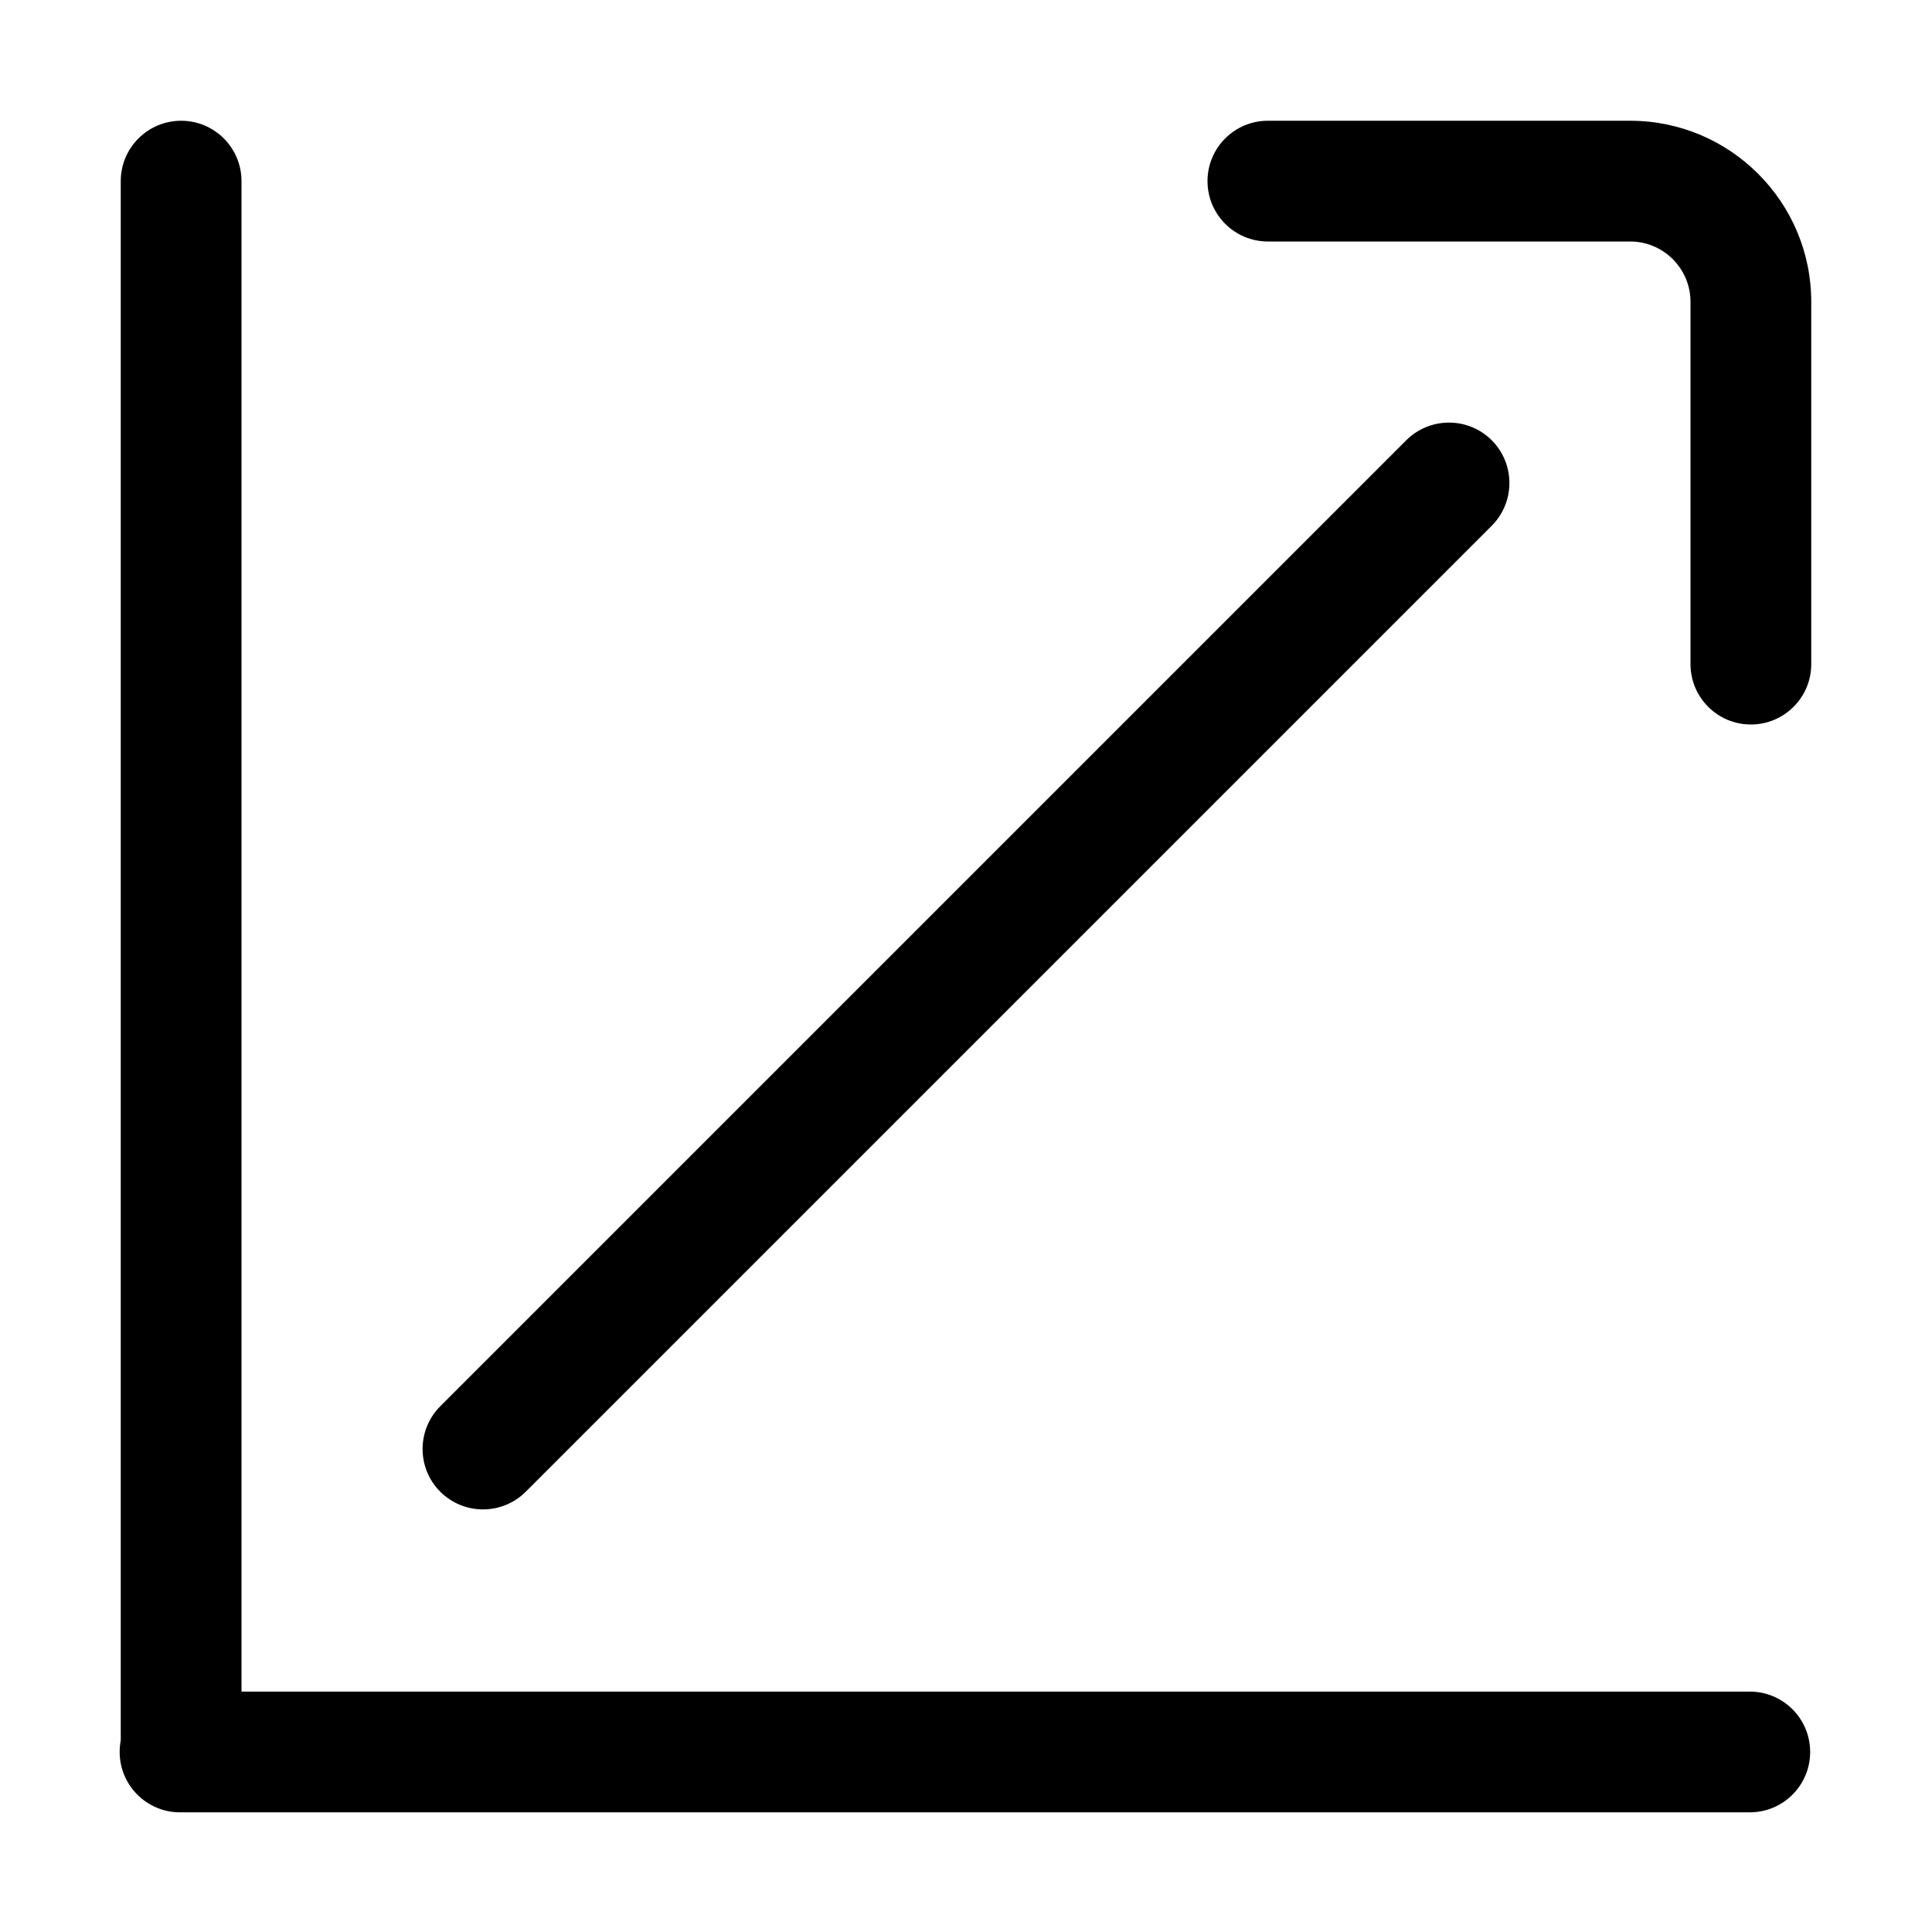
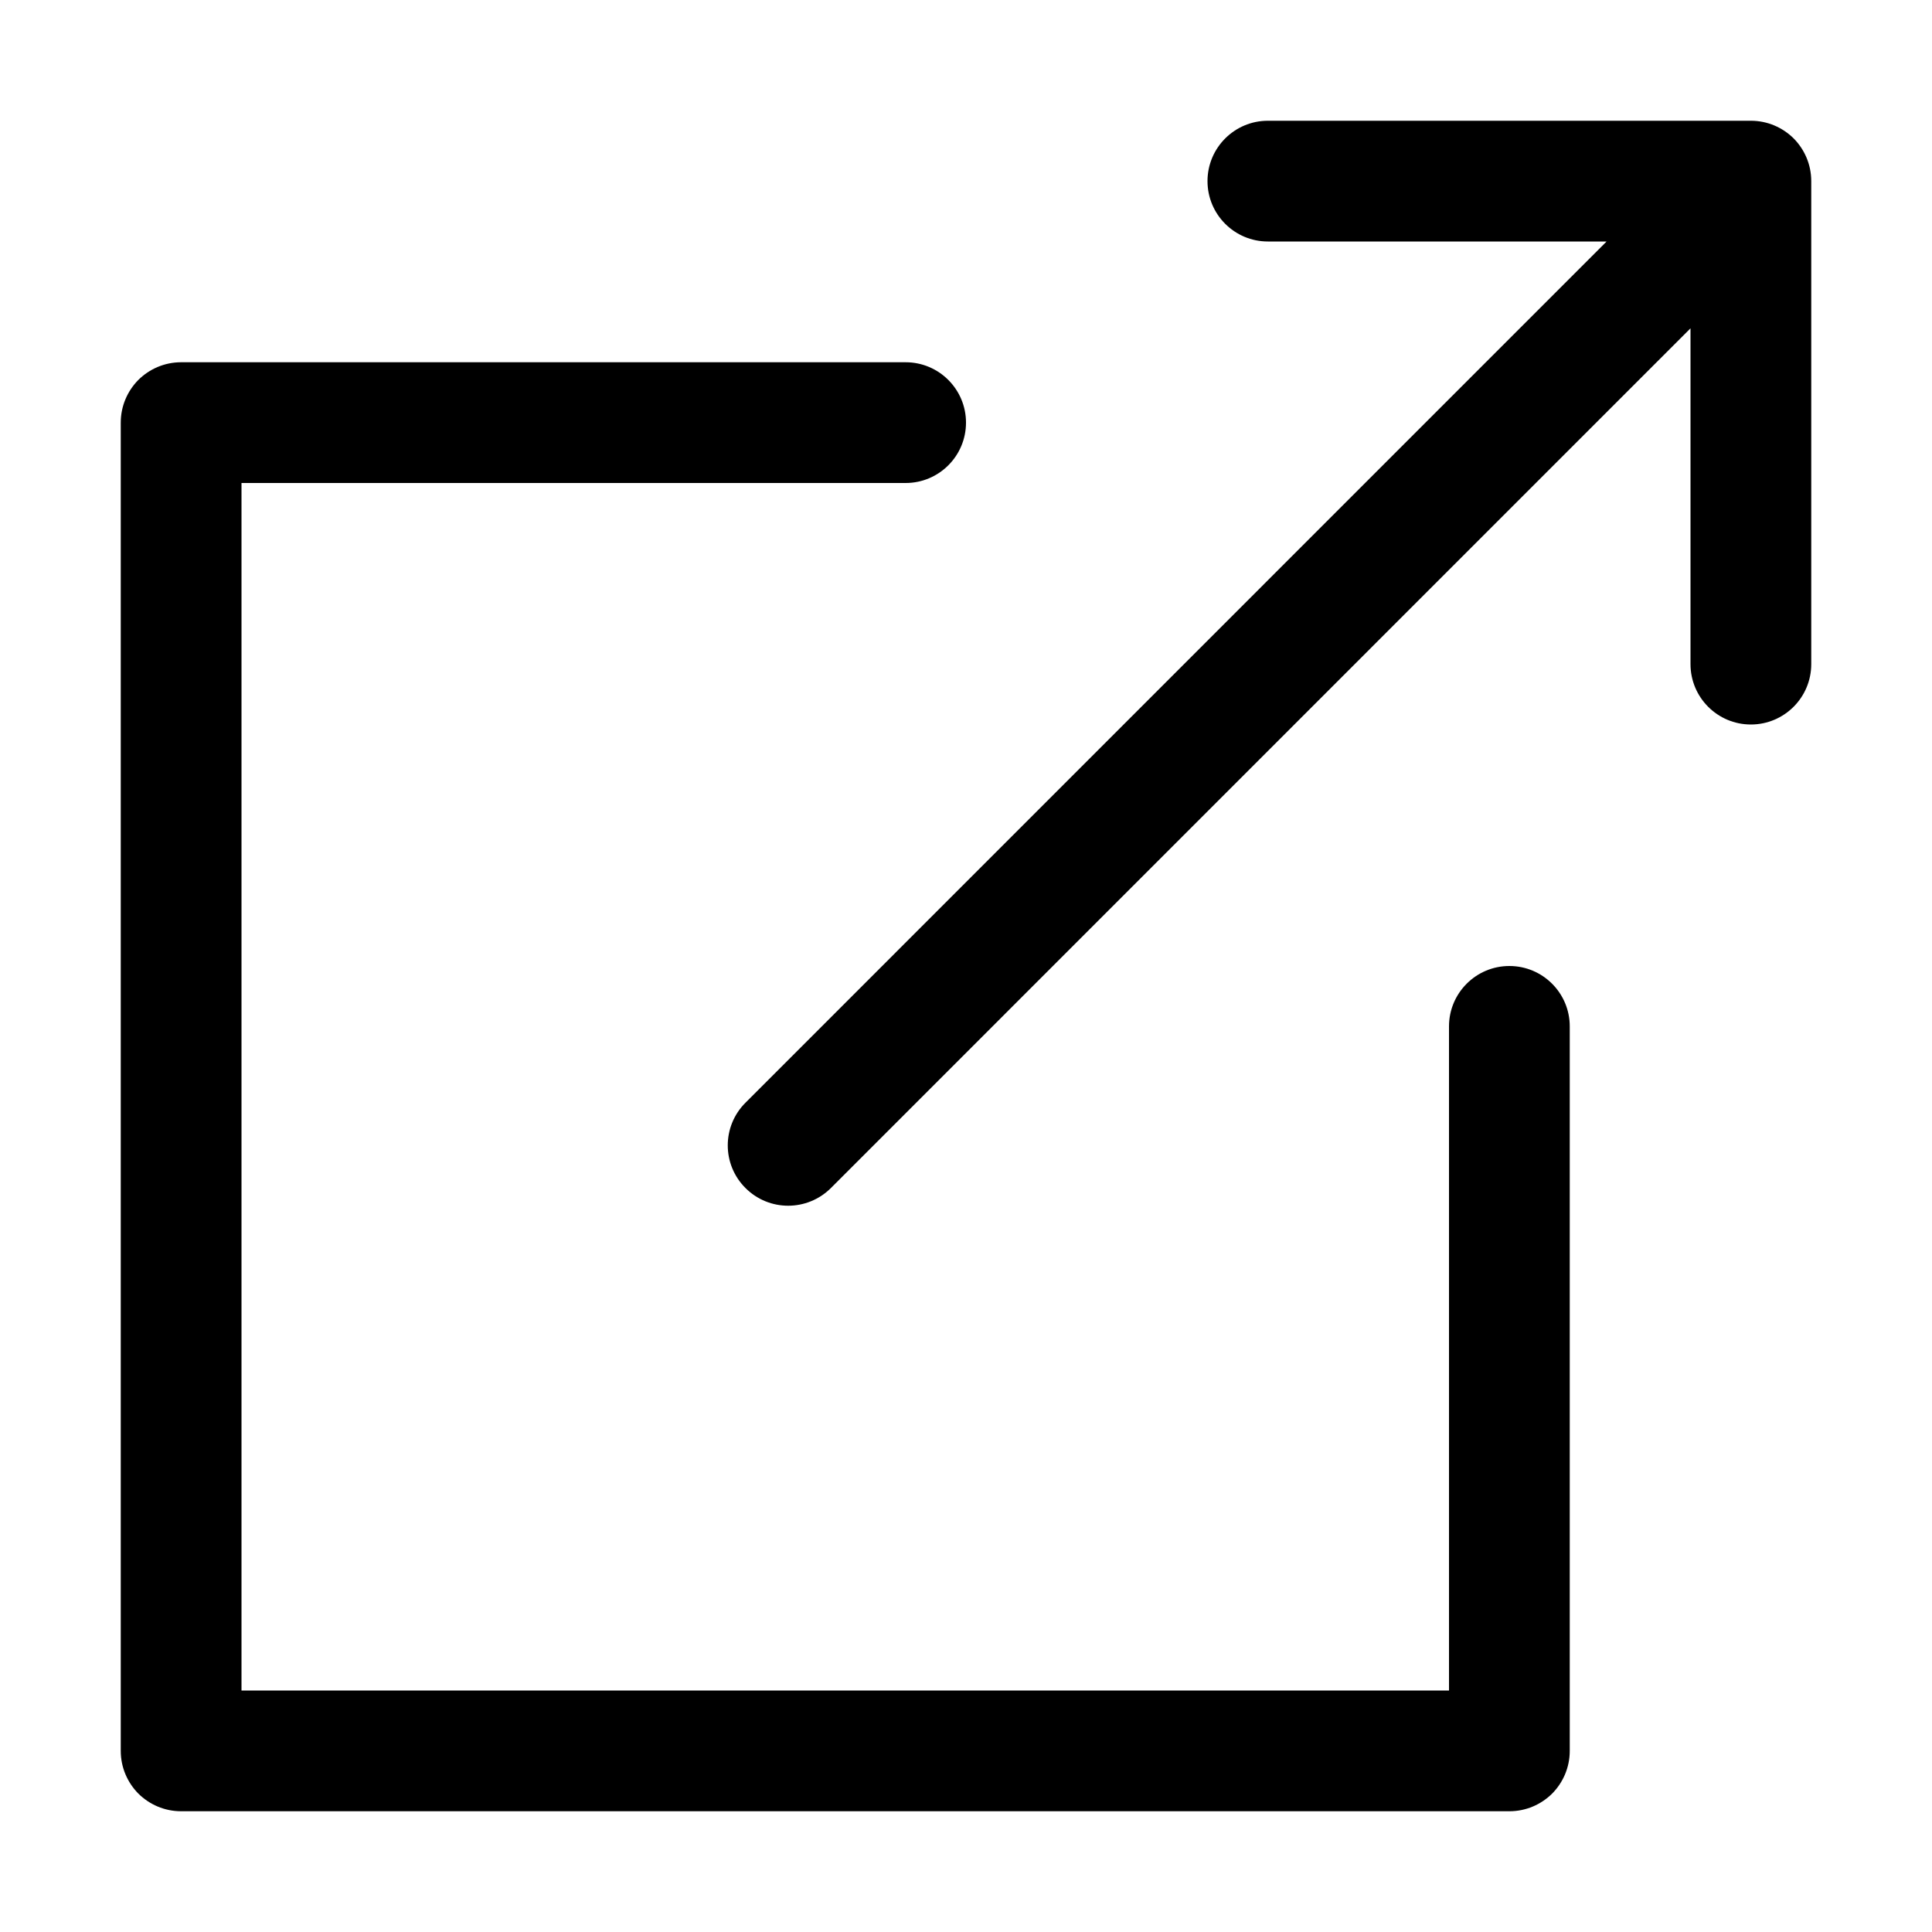
<svg xmlns="http://www.w3.org/2000/svg" width="16" height="16" viewBox="0 0 16 16">
-   <path fill-rule="evenodd" d="M2,14.009 L14.491,14.009 C14.767,14.009 14.991,14.233 14.991,14.509 C14.991,14.785 14.767,15.009 14.491,15.009 L1.491,15.009 C1.215,15.009 0.991,14.785 0.991,14.509 C0.991,14.476 0.994,14.444 1,14.413 L1,1.5 C1,1.224 1.224,1 1.5,1 C1.776,1 2,1.224 2,1.5 L2,14.009 Z M4.354,12.354 C4.158,12.549 3.842,12.549 3.646,12.354 C3.451,12.158 3.451,11.842 3.646,11.646 L11.646,3.646 C11.842,3.451 12.158,3.451 12.354,3.646 C12.549,3.842 12.549,4.158 12.354,4.354 L4.354,12.354 Z M15,5.5 C15,5.776 14.776,6 14.5,6 C14.224,6 14,5.776 14,5.5 L14,2.5 C14,2.224 13.776,2 13.5,2 L10.5,2 C10.224,2 10,1.776 10,1.5 C10,1.224 10.224,1 10.5,1 L13.5,1 C14.328,1 15,1.672 15,2.5 L15,5.5 Z" />
+   <path d="M1.146,3.146 C1.237,3.056 1.362,3 1.5,3 L7.5,3 C7.776,3 8,3.224 8,3.5 C8,3.776 7.776,4 7.5,4 L2,4 L2,14 L12,14 L12,8.5 C12,8.224 12.224,8 12.5,8 C12.776,8 13,8.224 13,8.5 L13,14.5 C13,14.638 12.944,14.763 12.854,14.854 C12.763,14.944 12.638,15 12.5,15 L1.5,15 C1.362,15 1.237,14.944 1.146,14.854 C1.056,14.763 1,14.638 1,14.5 L1,3.5 C1,3.362 1.056,3.237 1.146,3.146 Z M13.305,2 L10.5,2 C10.224,2 10,1.776 10,1.5 C10,1.224 10.224,1 10.5,1 L14.5,1 C14.638,1 14.763,1.056 14.854,1.146 C14.944,1.237 15,1.362 15,1.5 L15,5.5 C15,5.776 14.776,6 14.5,6 C14.224,6 14,5.776 14,5.5 L14,2.719 L6.881,9.839 C6.685,10.034 6.369,10.034 6.174,9.839 C5.978,9.644 5.978,9.327 6.174,9.132 L13.305,2 Z" />
</svg>
